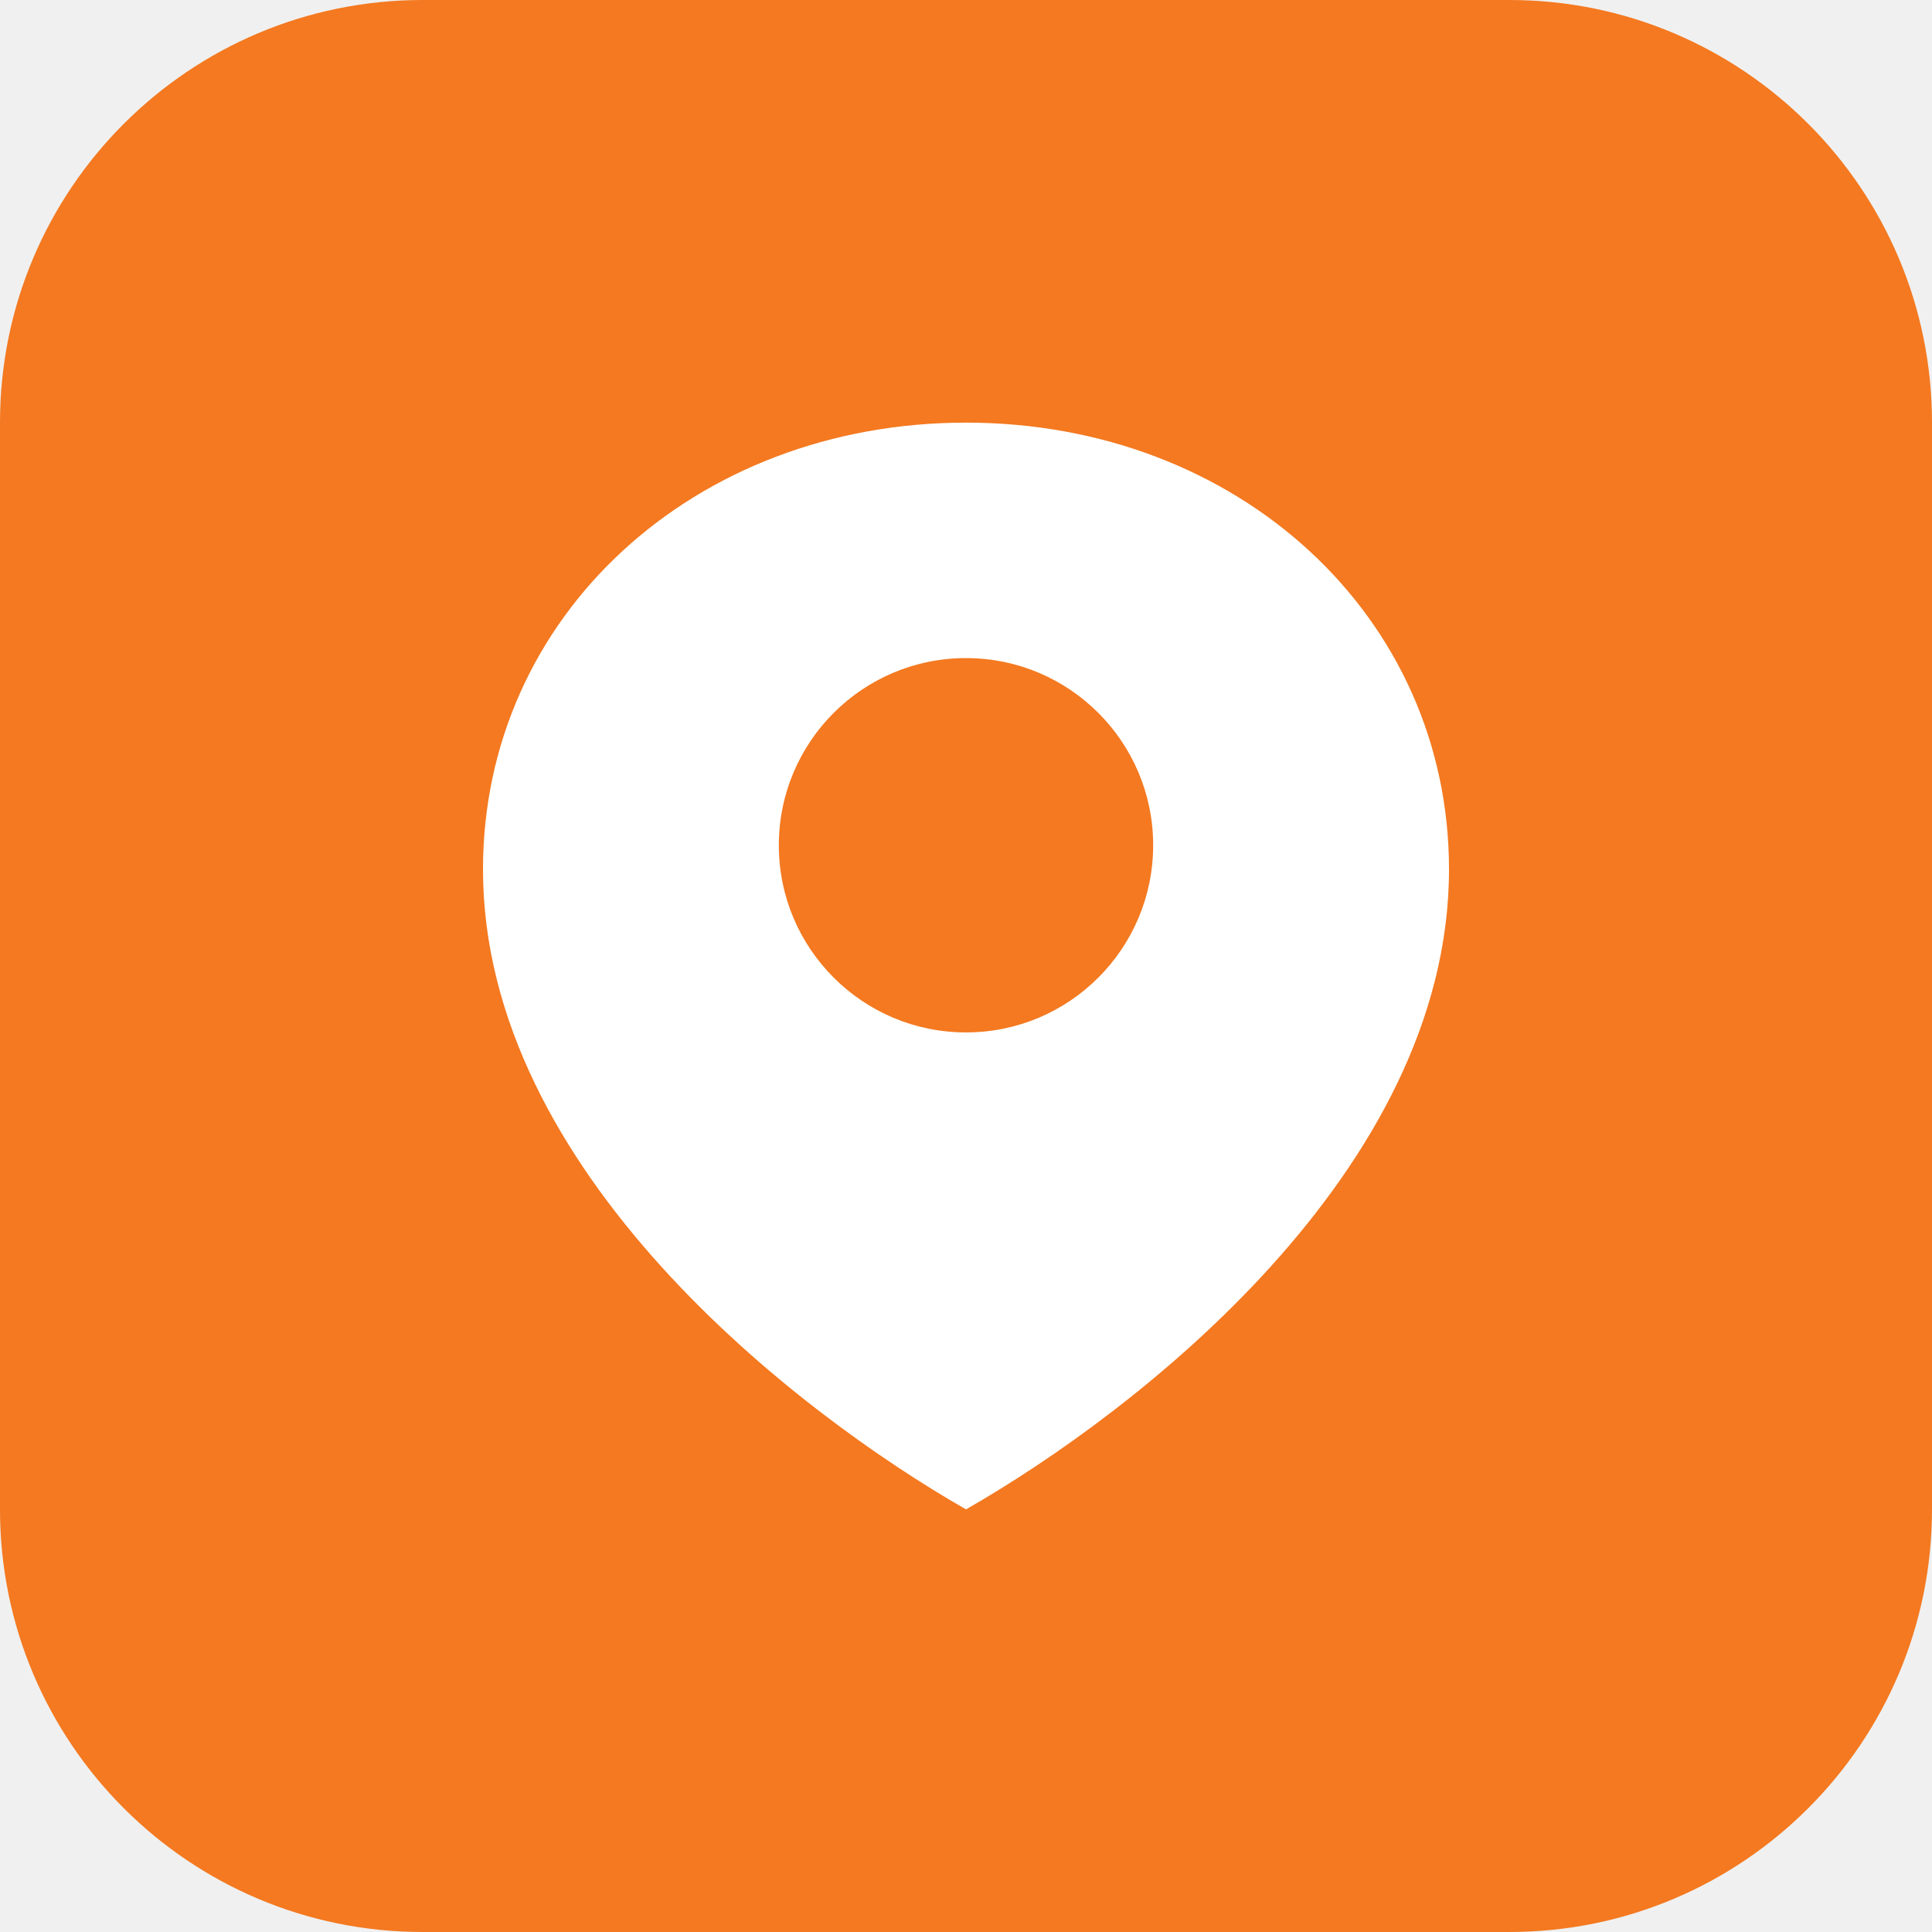
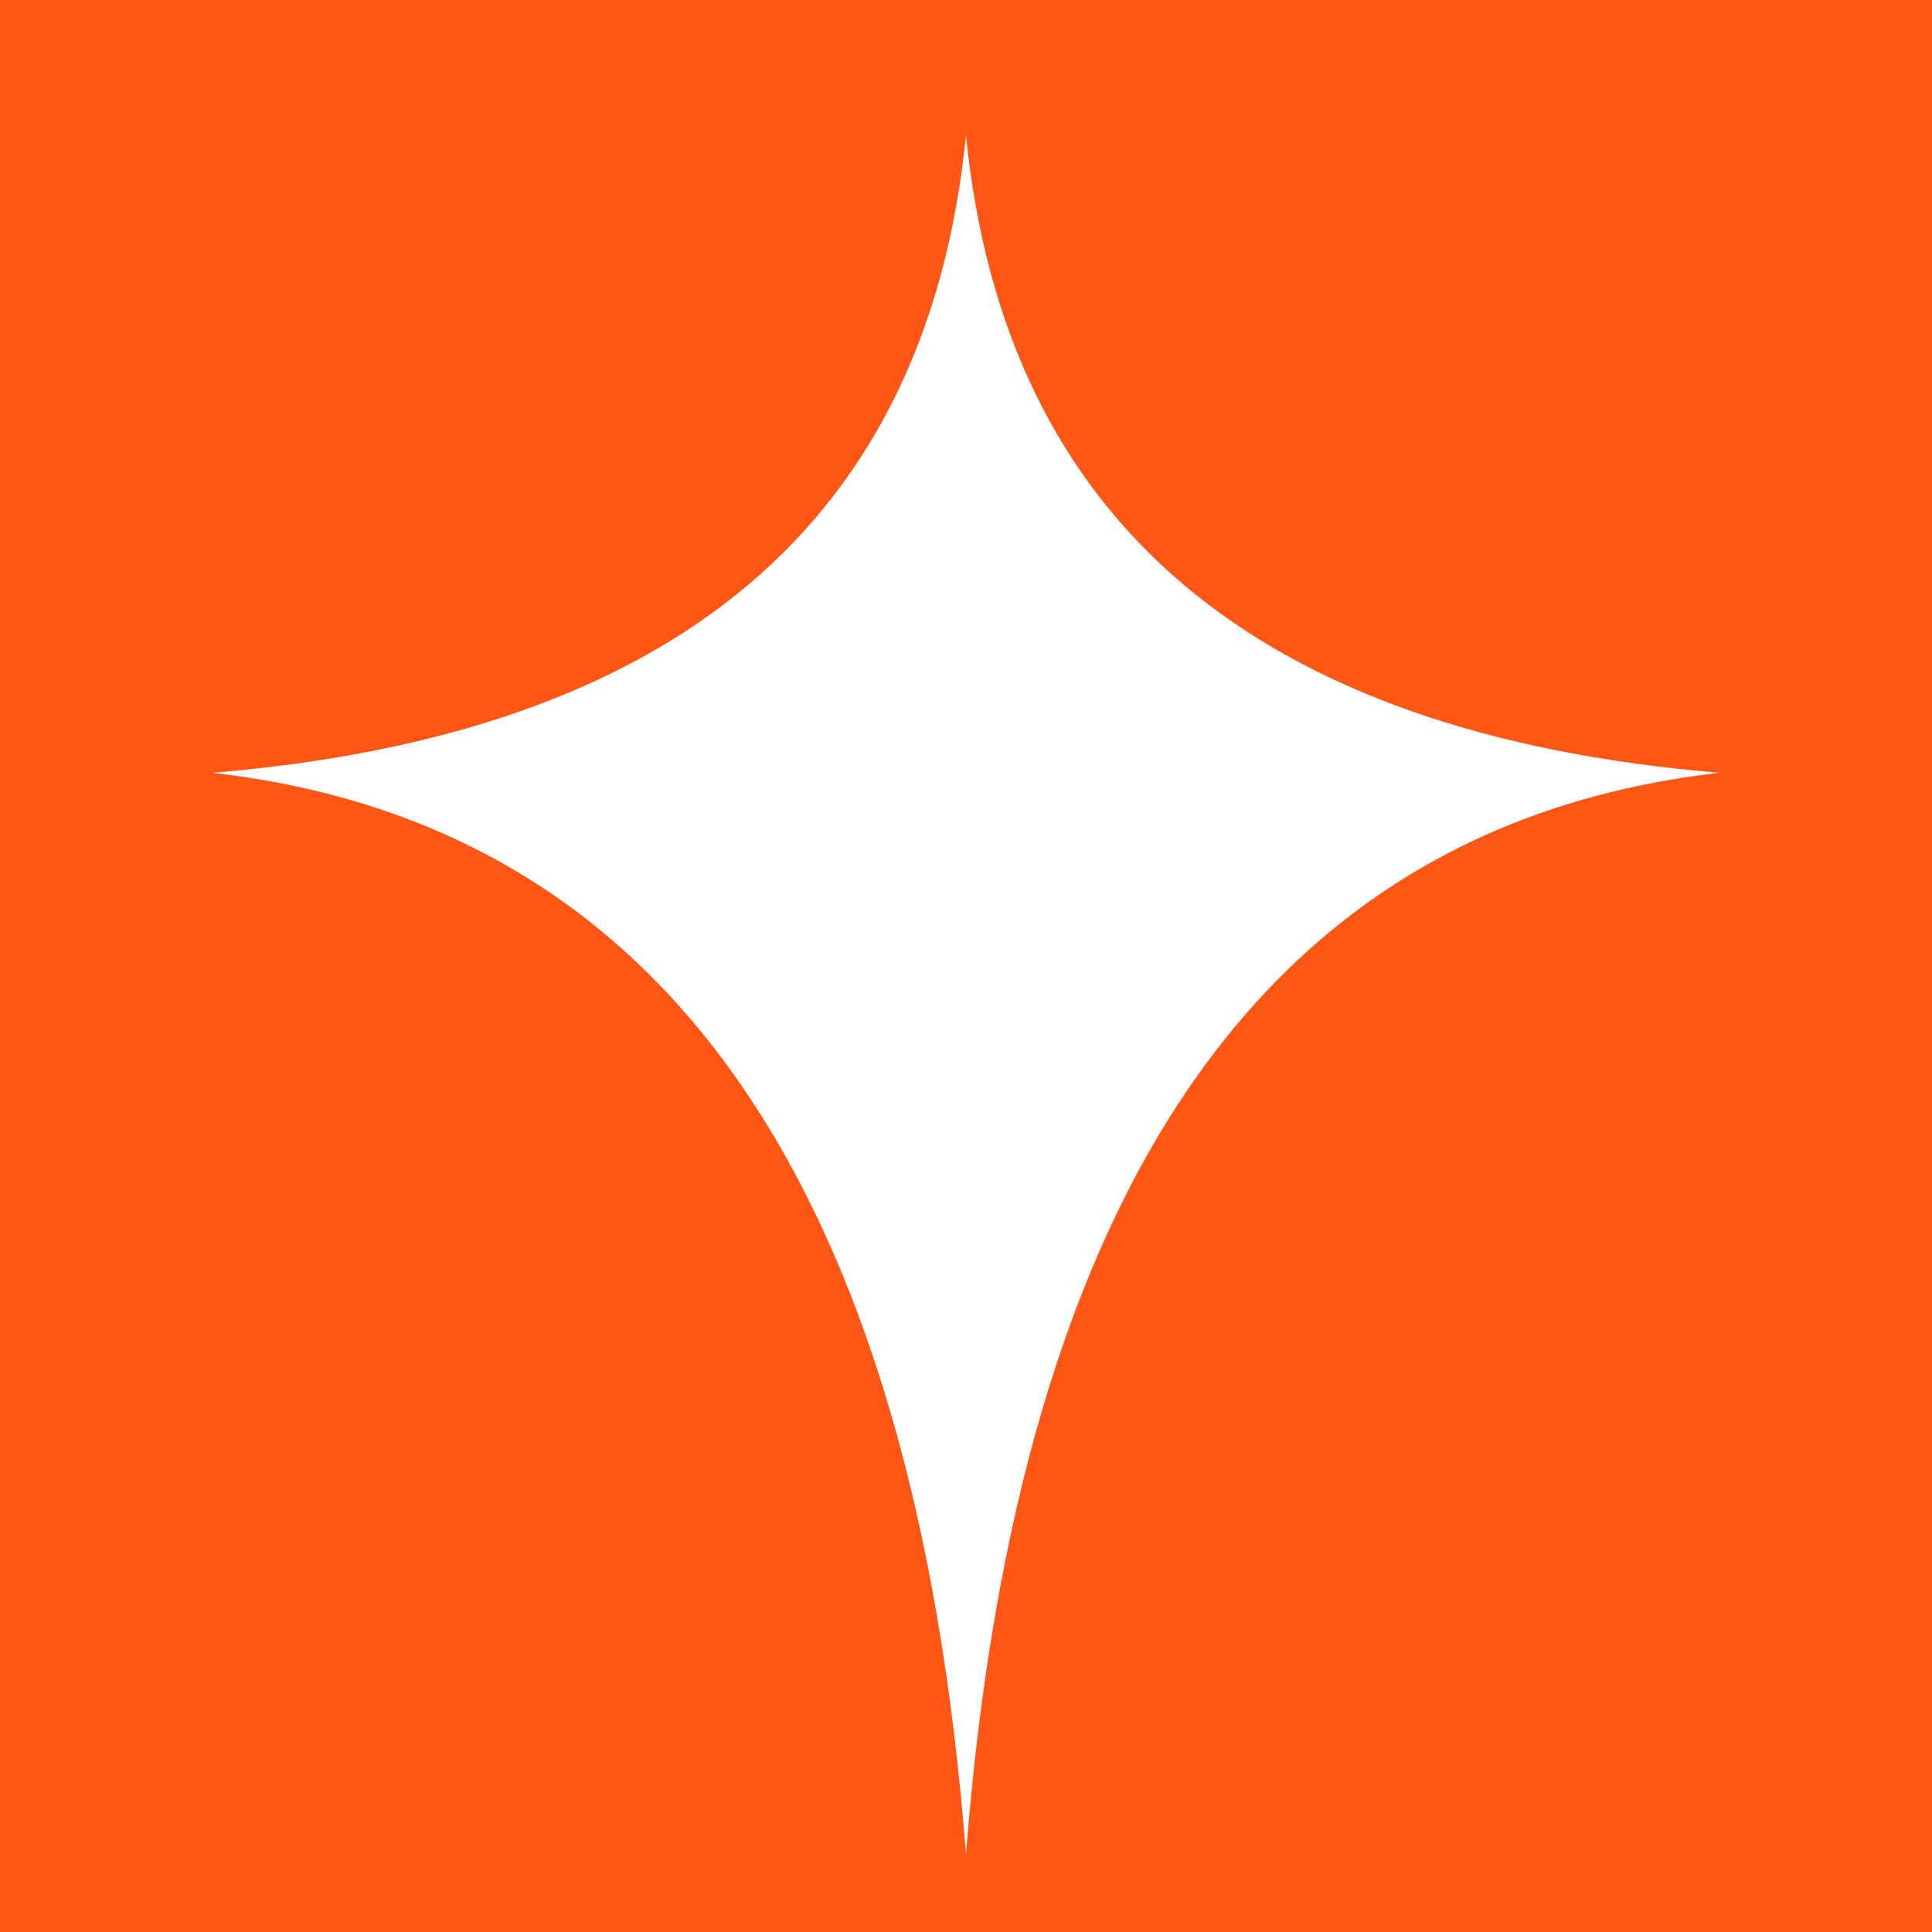
- <svg xmlns="http://www.w3.org/2000/svg" viewBox="0 0 32 32">
-   <rect width="32" height="32" rx="7" fill="#F47920" />
-   <path d="M16 7c4.5 0 8 3.2 8 7.4 0 5-5.2 9-8 10.6-2.8-1.6-8-5.6-8-10.6C8 10.2 11.5 7 16 7z" fill="#fff" />
-   <circle cx="16" cy="14" r="3.1" fill="#F47920" />
+ <svg xmlns="http://www.w3.org/2000/svg" viewBox="0 0 100 100">
+   <rect width="100" height="100" fill="#FF5515" />
+   <path d="M50 7 Q53 37 89 40 Q54 44 50 96 Q46 44 11 40 Q47 37 50 7 Z" fill="#ffffff" />
</svg>
